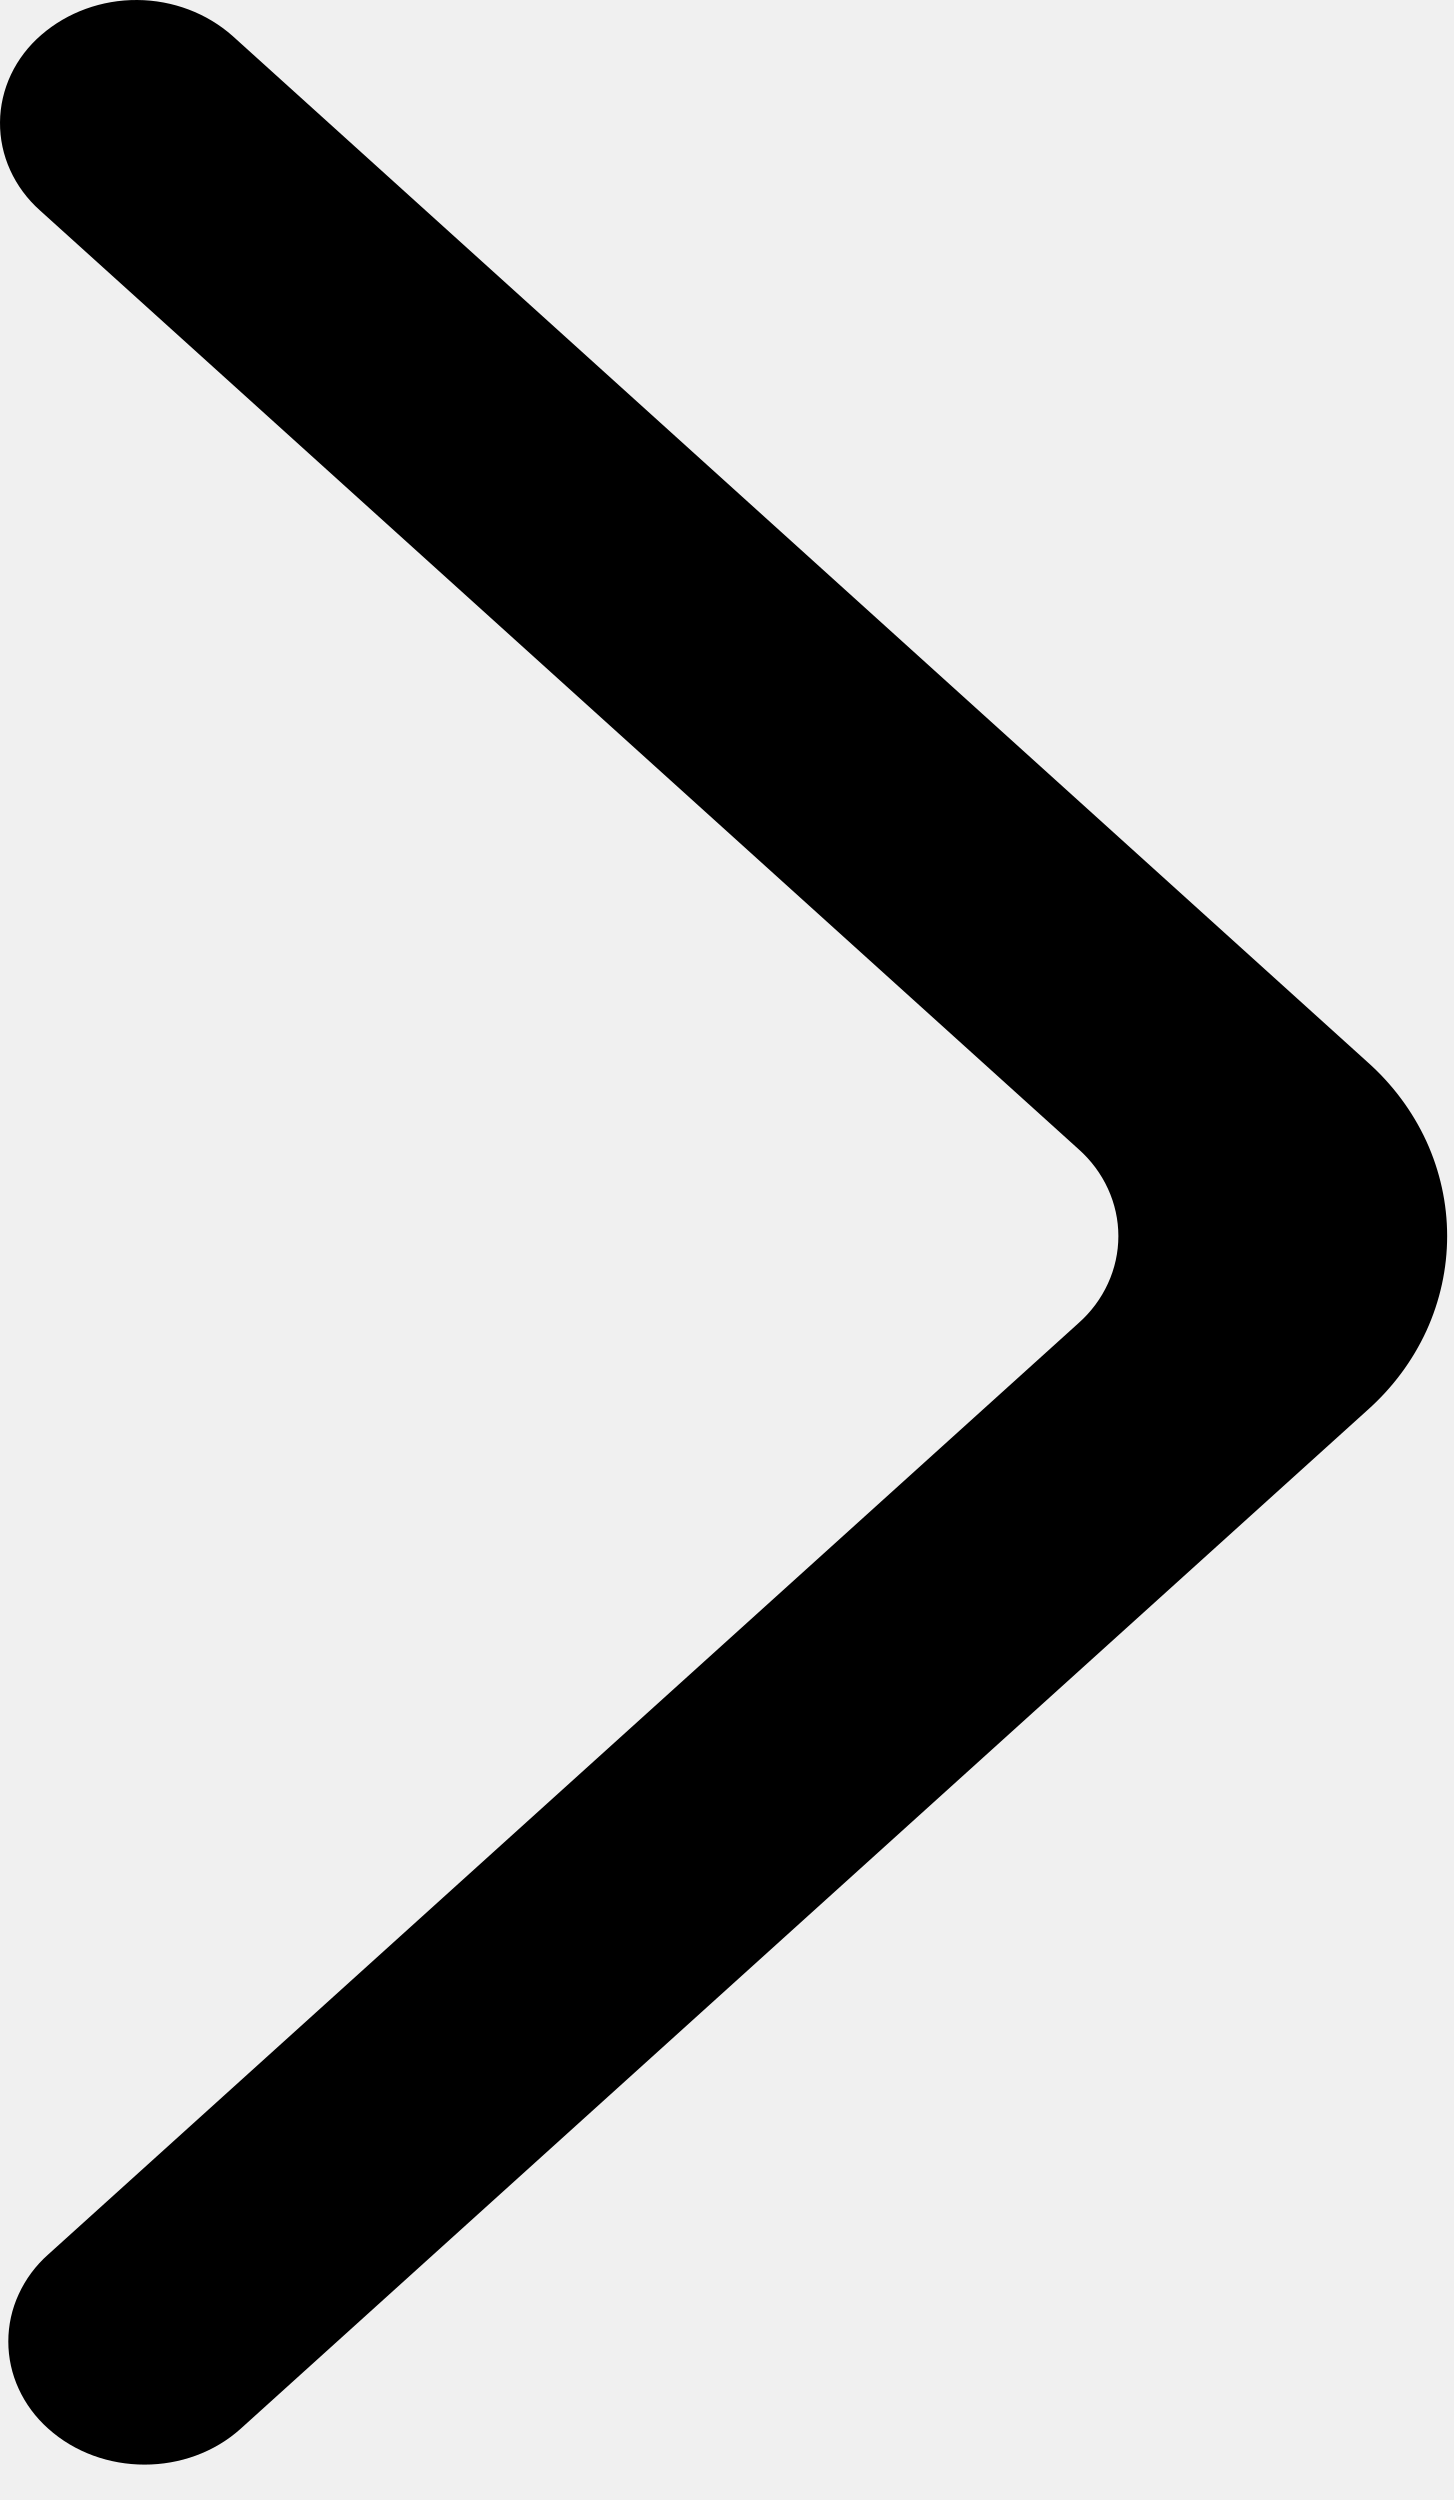
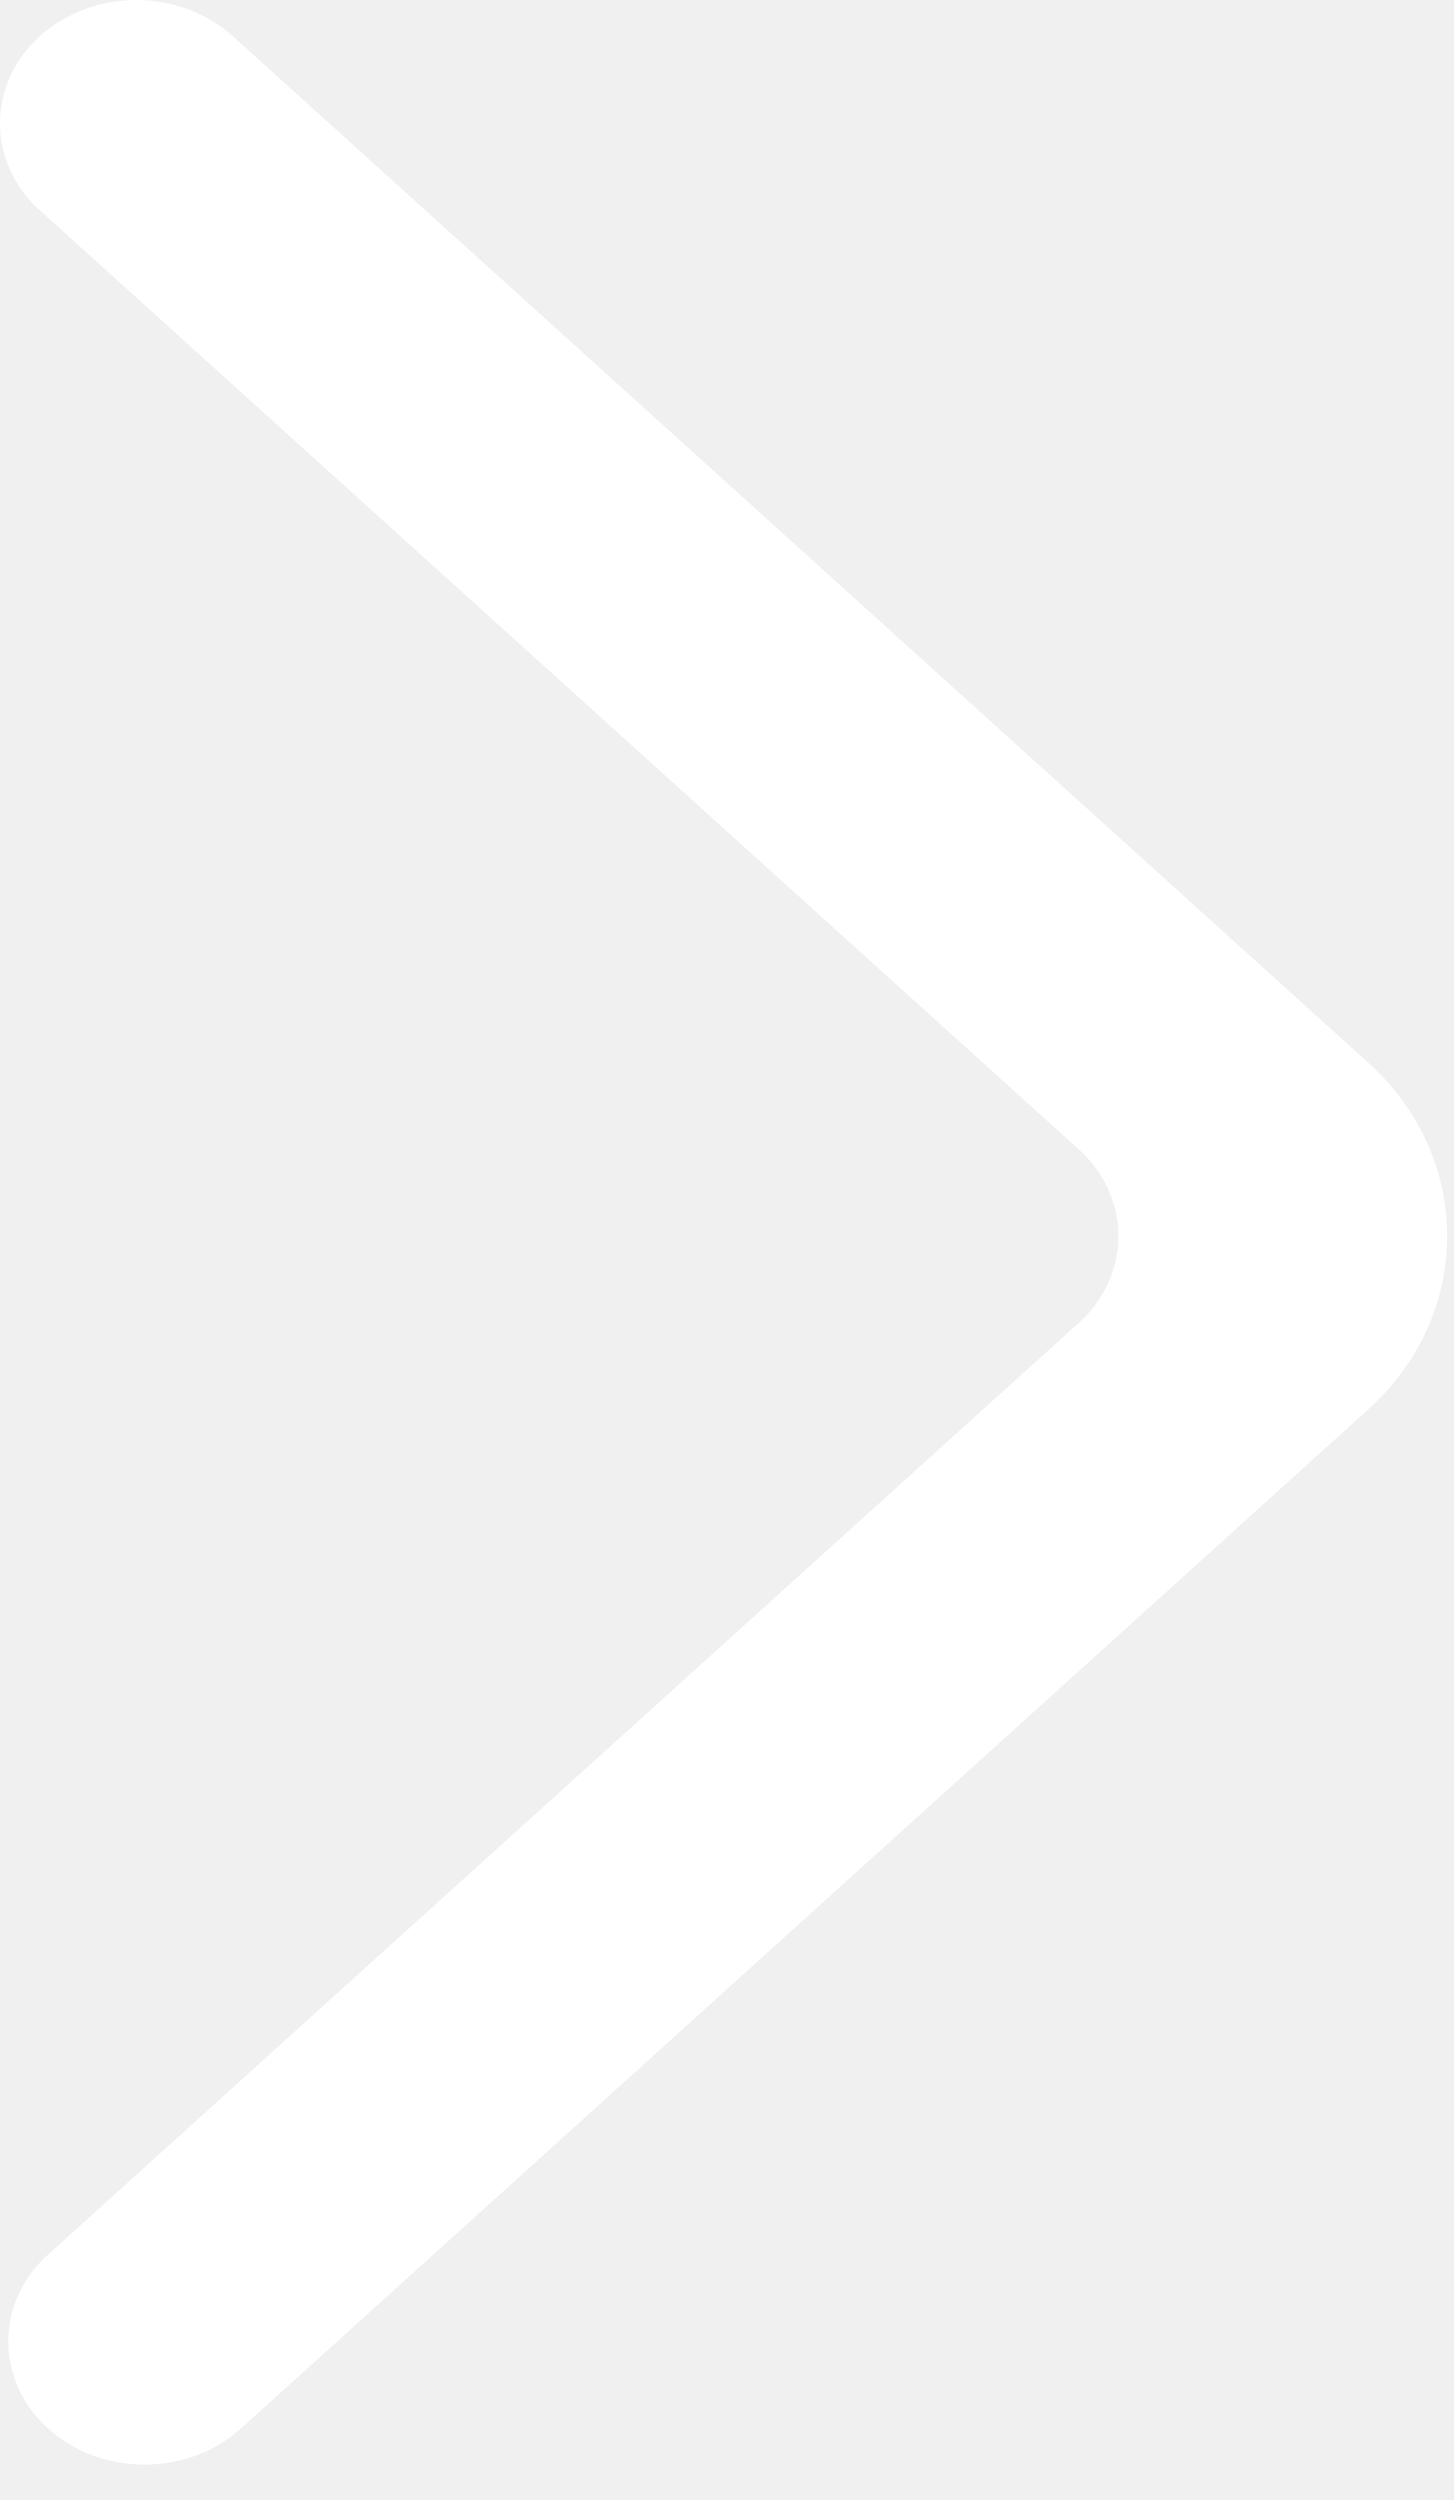
<svg xmlns="http://www.w3.org/2000/svg" width="25" height="43" viewBox="0 0 25 43" fill="none">
-   <path fill-rule="evenodd" clip-rule="evenodd" d="M0.829 41.772C1.746 42.598 3.228 42.598 4.142 41.772L23.518 24.256C23.952 23.87 24.297 23.406 24.534 22.891C24.769 22.376 24.891 21.82 24.891 21.26C24.891 20.7 24.769 20.145 24.534 19.63C24.297 19.115 23.952 18.651 23.518 18.265L4.002 0.62C3.559 0.226 2.972 0.004 2.361 5.32257e-05C1.75 -0.004 1.16 0.211 0.712 0.599C0.489 0.791 0.312 1.023 0.189 1.282C0.067 1.541 0.002 1.821 6.58035e-05 2.104C-0.002 2.387 0.057 2.667 0.176 2.928C0.294 3.188 0.468 3.424 0.687 3.619L18.549 19.764C18.766 19.956 18.939 20.189 19.057 20.447C19.175 20.704 19.236 20.981 19.236 21.261C19.236 21.541 19.175 21.819 19.057 22.076C18.939 22.334 18.766 22.567 18.549 22.759L0.829 38.777C0.612 38.969 0.44 39.202 0.322 39.46C0.203 39.717 0.143 39.994 0.143 40.274C0.143 40.554 0.203 40.831 0.322 41.089C0.44 41.346 0.612 41.579 0.829 41.772Z" fill="currentColor" />
+   <path fill-rule="evenodd" clip-rule="evenodd" d="M0.829 41.772C1.746 42.598 3.228 42.598 4.142 41.772L23.518 24.256C23.952 23.87 24.297 23.406 24.534 22.891C24.769 22.376 24.891 21.82 24.891 21.26C24.891 20.7 24.769 20.145 24.534 19.63C24.297 19.115 23.952 18.651 23.518 18.265L4.002 0.62C3.559 0.226 2.972 0.004 2.361 5.32257e-05C1.75 -0.004 1.16 0.211 0.712 0.599C0.489 0.791 0.312 1.023 0.189 1.282C0.067 1.541 0.002 1.821 6.58035e-05 2.104C-0.002 2.387 0.057 2.667 0.176 2.928C0.294 3.188 0.468 3.424 0.687 3.619L18.549 19.764C18.766 19.956 18.939 20.189 19.057 20.447C19.175 20.704 19.236 20.981 19.236 21.261C19.236 21.541 19.175 21.819 19.057 22.076C18.939 22.334 18.766 22.567 18.549 22.759L0.829 38.777C0.612 38.969 0.44 39.202 0.322 39.46C0.203 39.717 0.143 39.994 0.143 40.274C0.143 40.554 0.203 40.831 0.322 41.089C0.44 41.346 0.612 41.579 0.829 41.772Z" fill="white" />
</svg>
